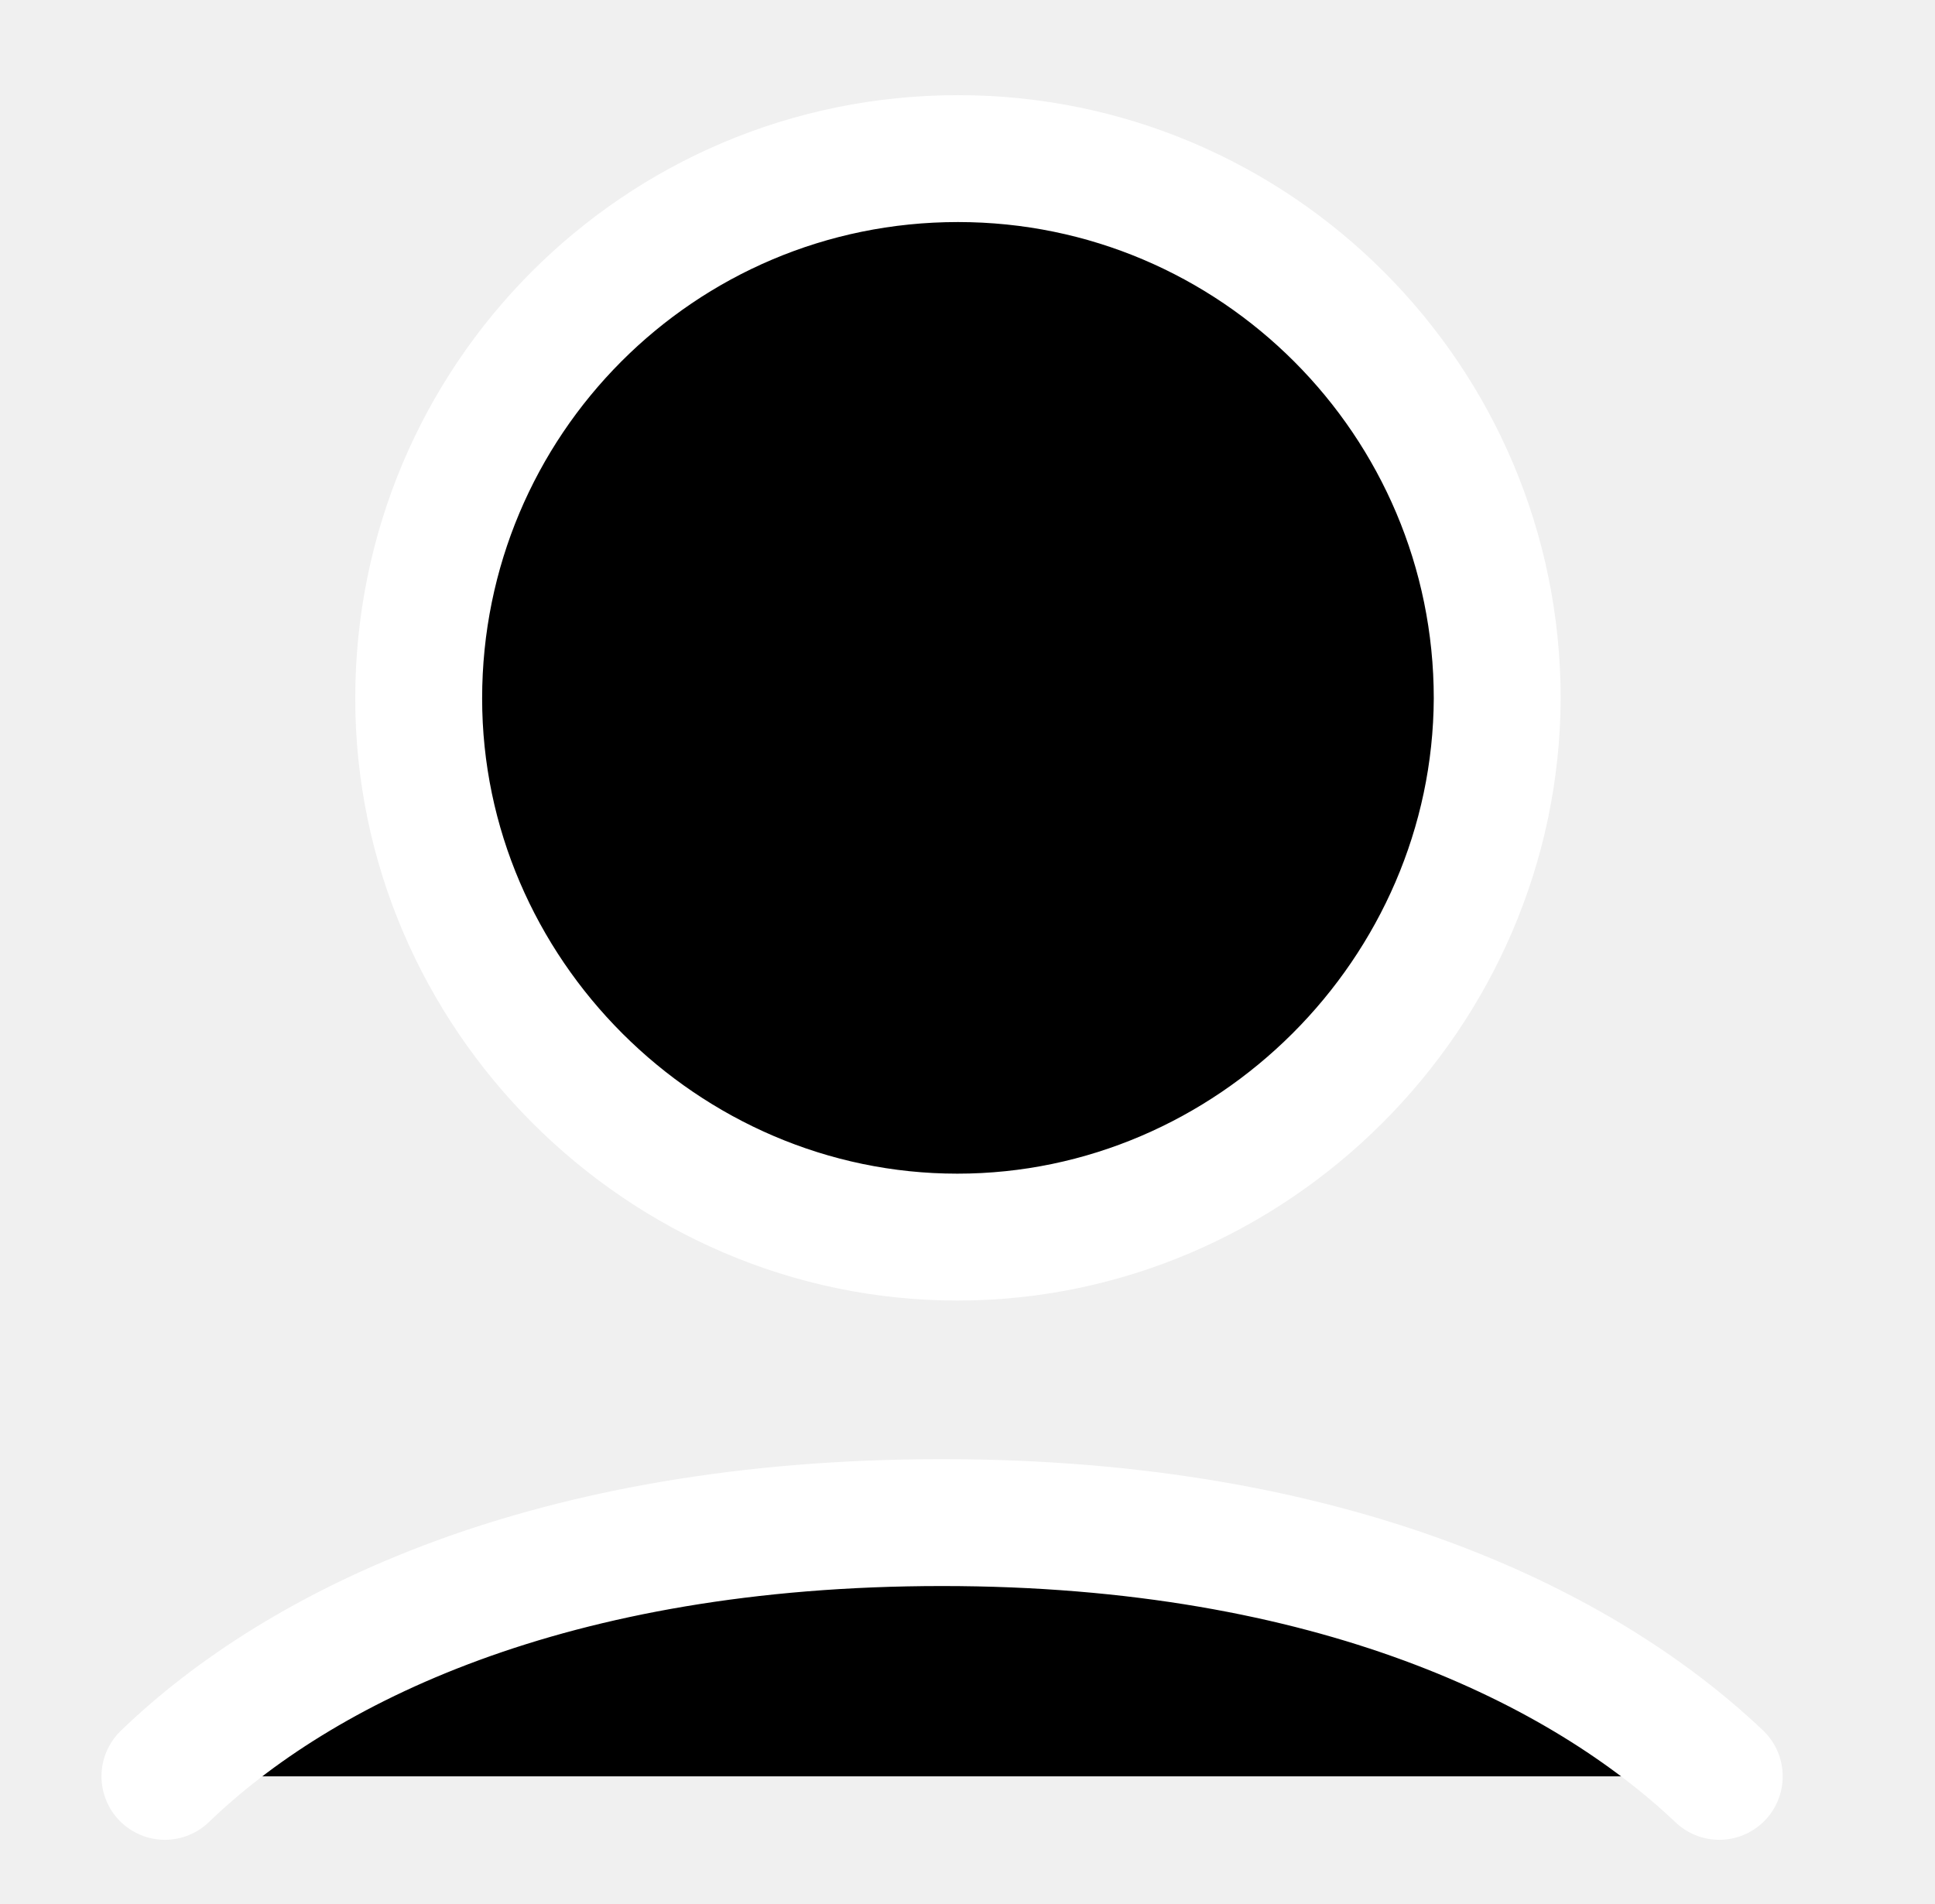
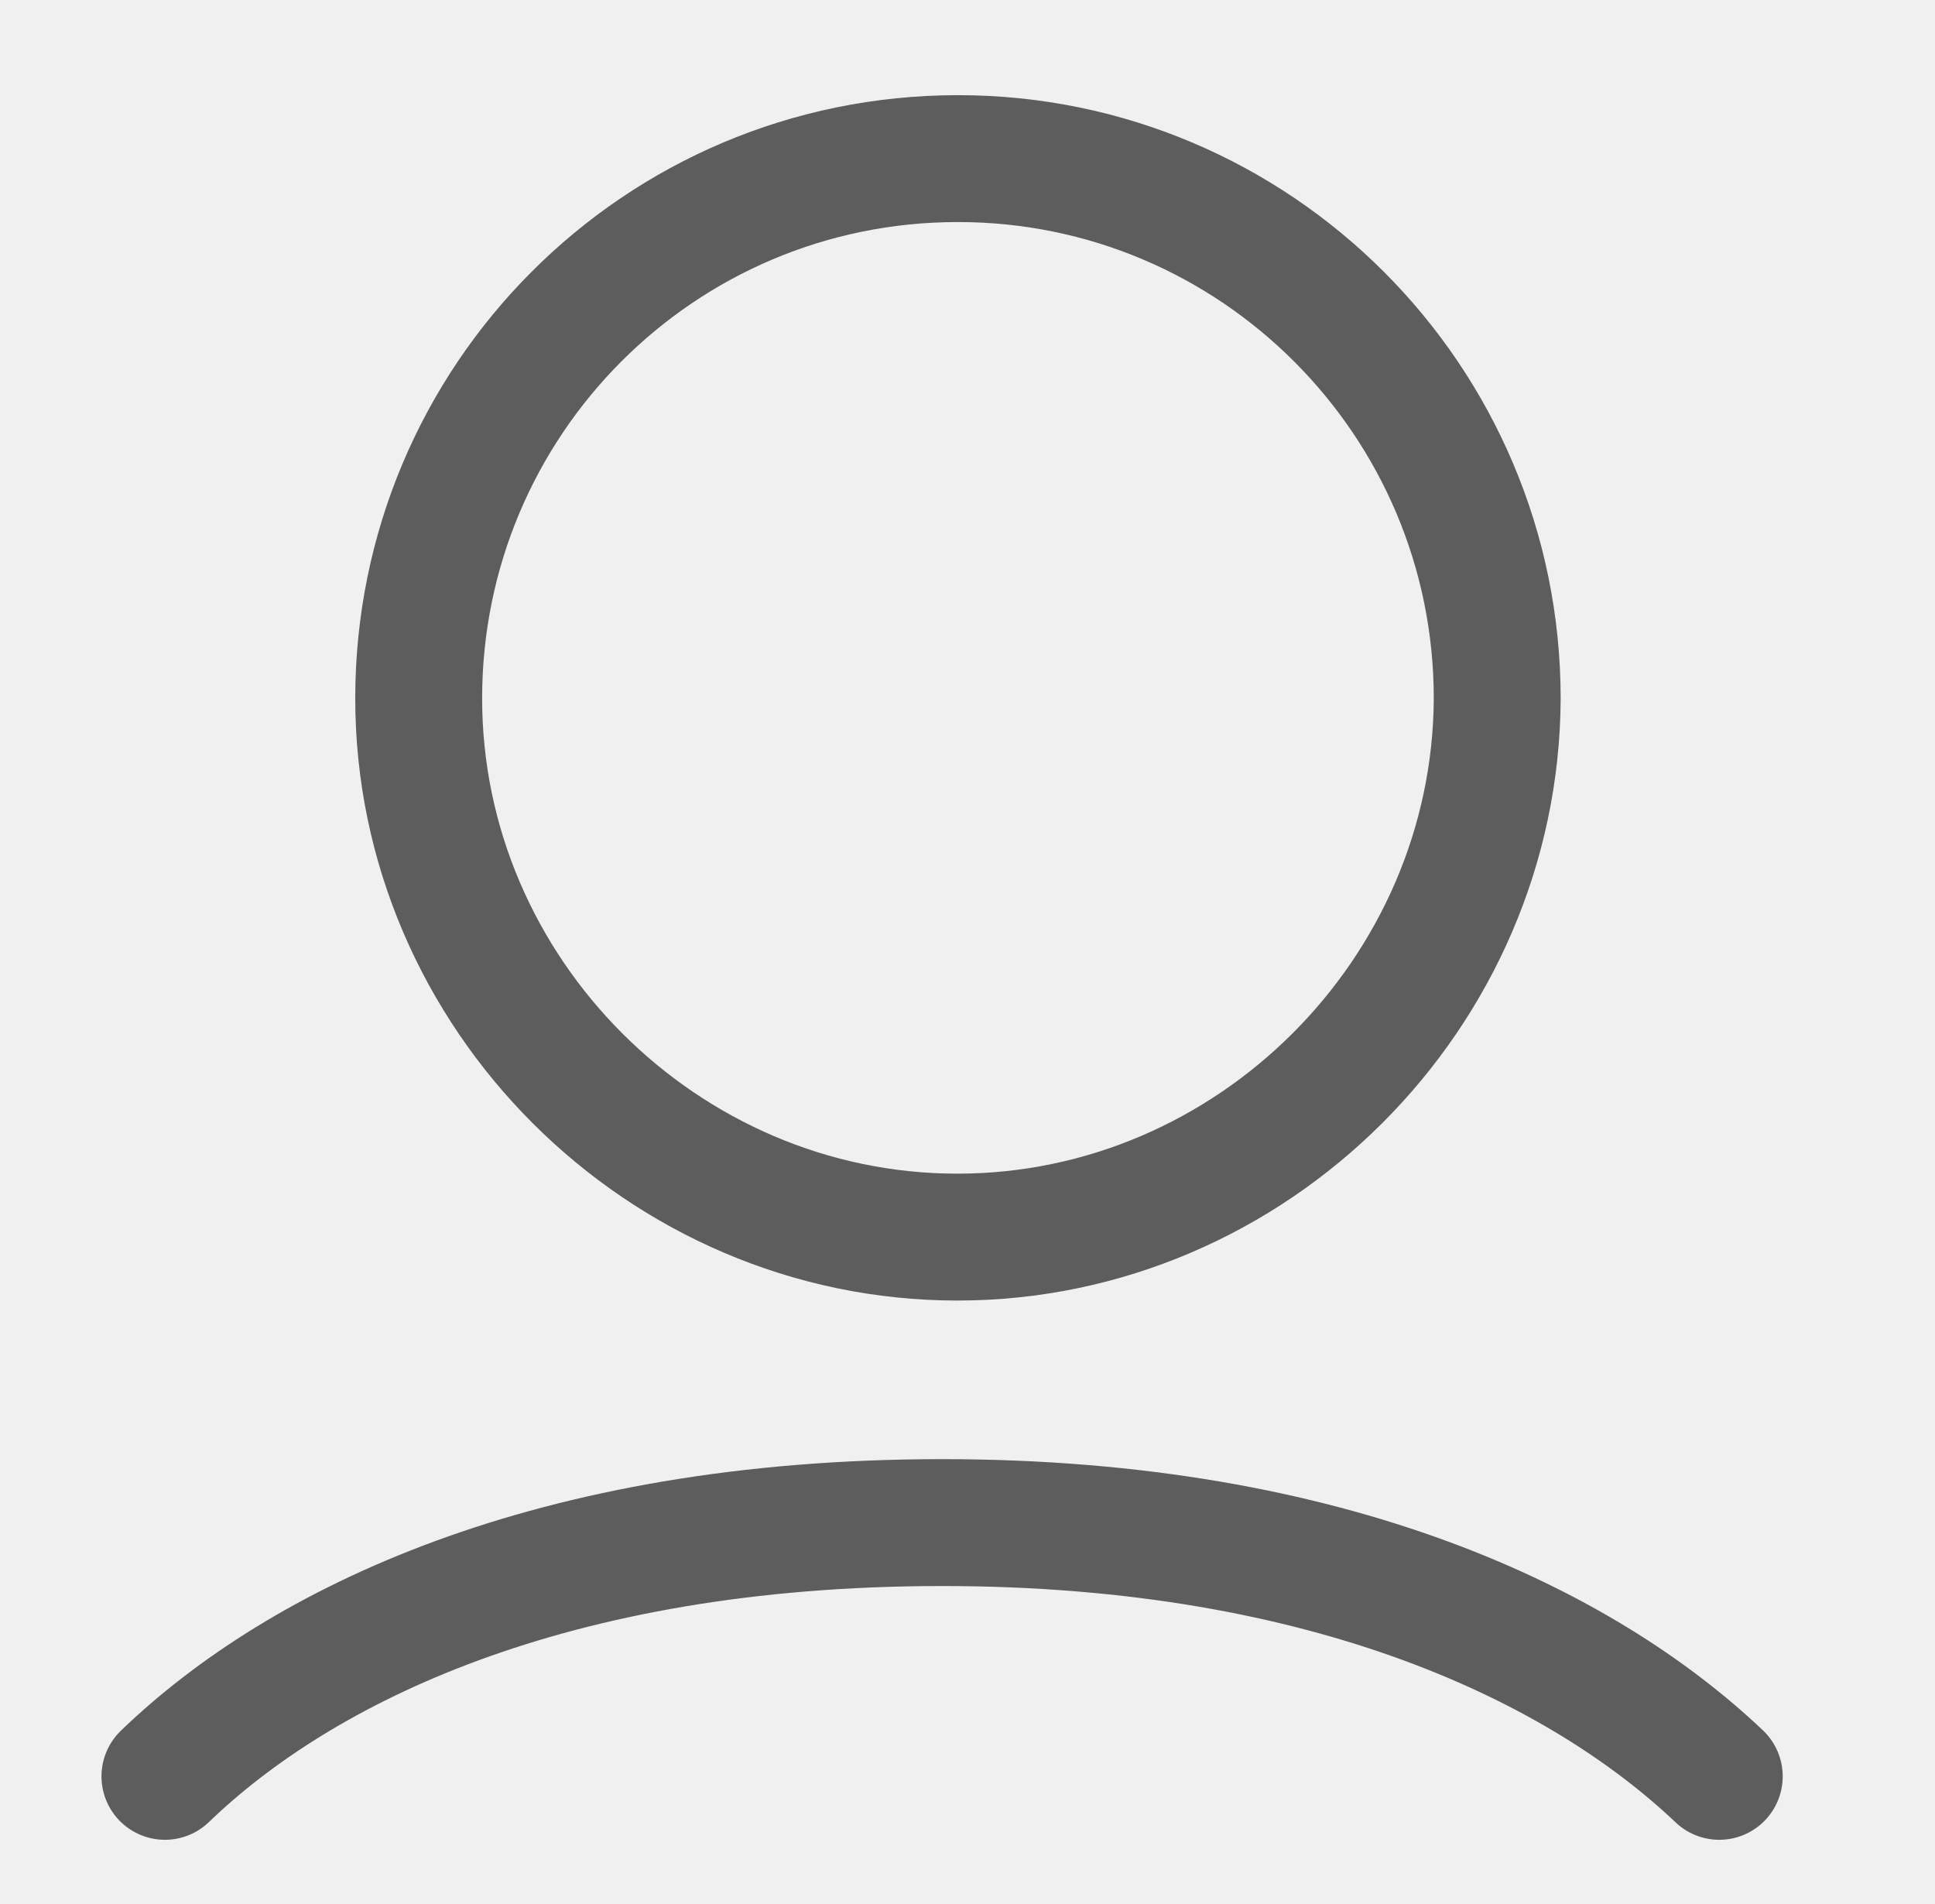
- <svg xmlns="http://www.w3.org/2000/svg" width="61" height="60" viewBox="0 0 61 60" fill="currentColor">
-   <path d="M30.18 39C20.899 39 13.199 31.32 13.199 22.019C13.199 12.628 20.78 5 30.199 5C39.58 5 47.199 12.628 47.199 22.019C47.16 31.316 39.467 39 30.18 39Z" stroke="#fff" stroke-width="4" stroke-linecap="round" stroke-linejoin="round" />
-   <path d="M54.199 56C49.92 51.939 42.028 48 29.699 48C17.37 48 9.478 51.875 5.199 56" stroke="#fff" stroke-width="4" stroke-linecap="round" stroke-linejoin="round" />
+ <svg xmlns="http://www.w3.org/2000/svg" width="61" height="60" viewBox="0 0 61 60" fill="none">
+   <path d="M30.18 39C20.899 39 13.199 31.32 13.199 22.019C13.199 12.628 20.78 5 30.199 5C39.58 5 47.199 12.628 47.199 22.019C47.16 31.316 39.467 39 30.18 39Z" stroke="#5D5D5D" stroke-width="4" stroke-linecap="round" stroke-linejoin="round" />
+   <path d="M54.199 56C49.92 51.939 42.028 48 29.699 48C17.37 48 9.478 51.875 5.199 56" stroke="#5D5D5D" stroke-width="4" stroke-linecap="round" stroke-linejoin="round" />
</svg>
